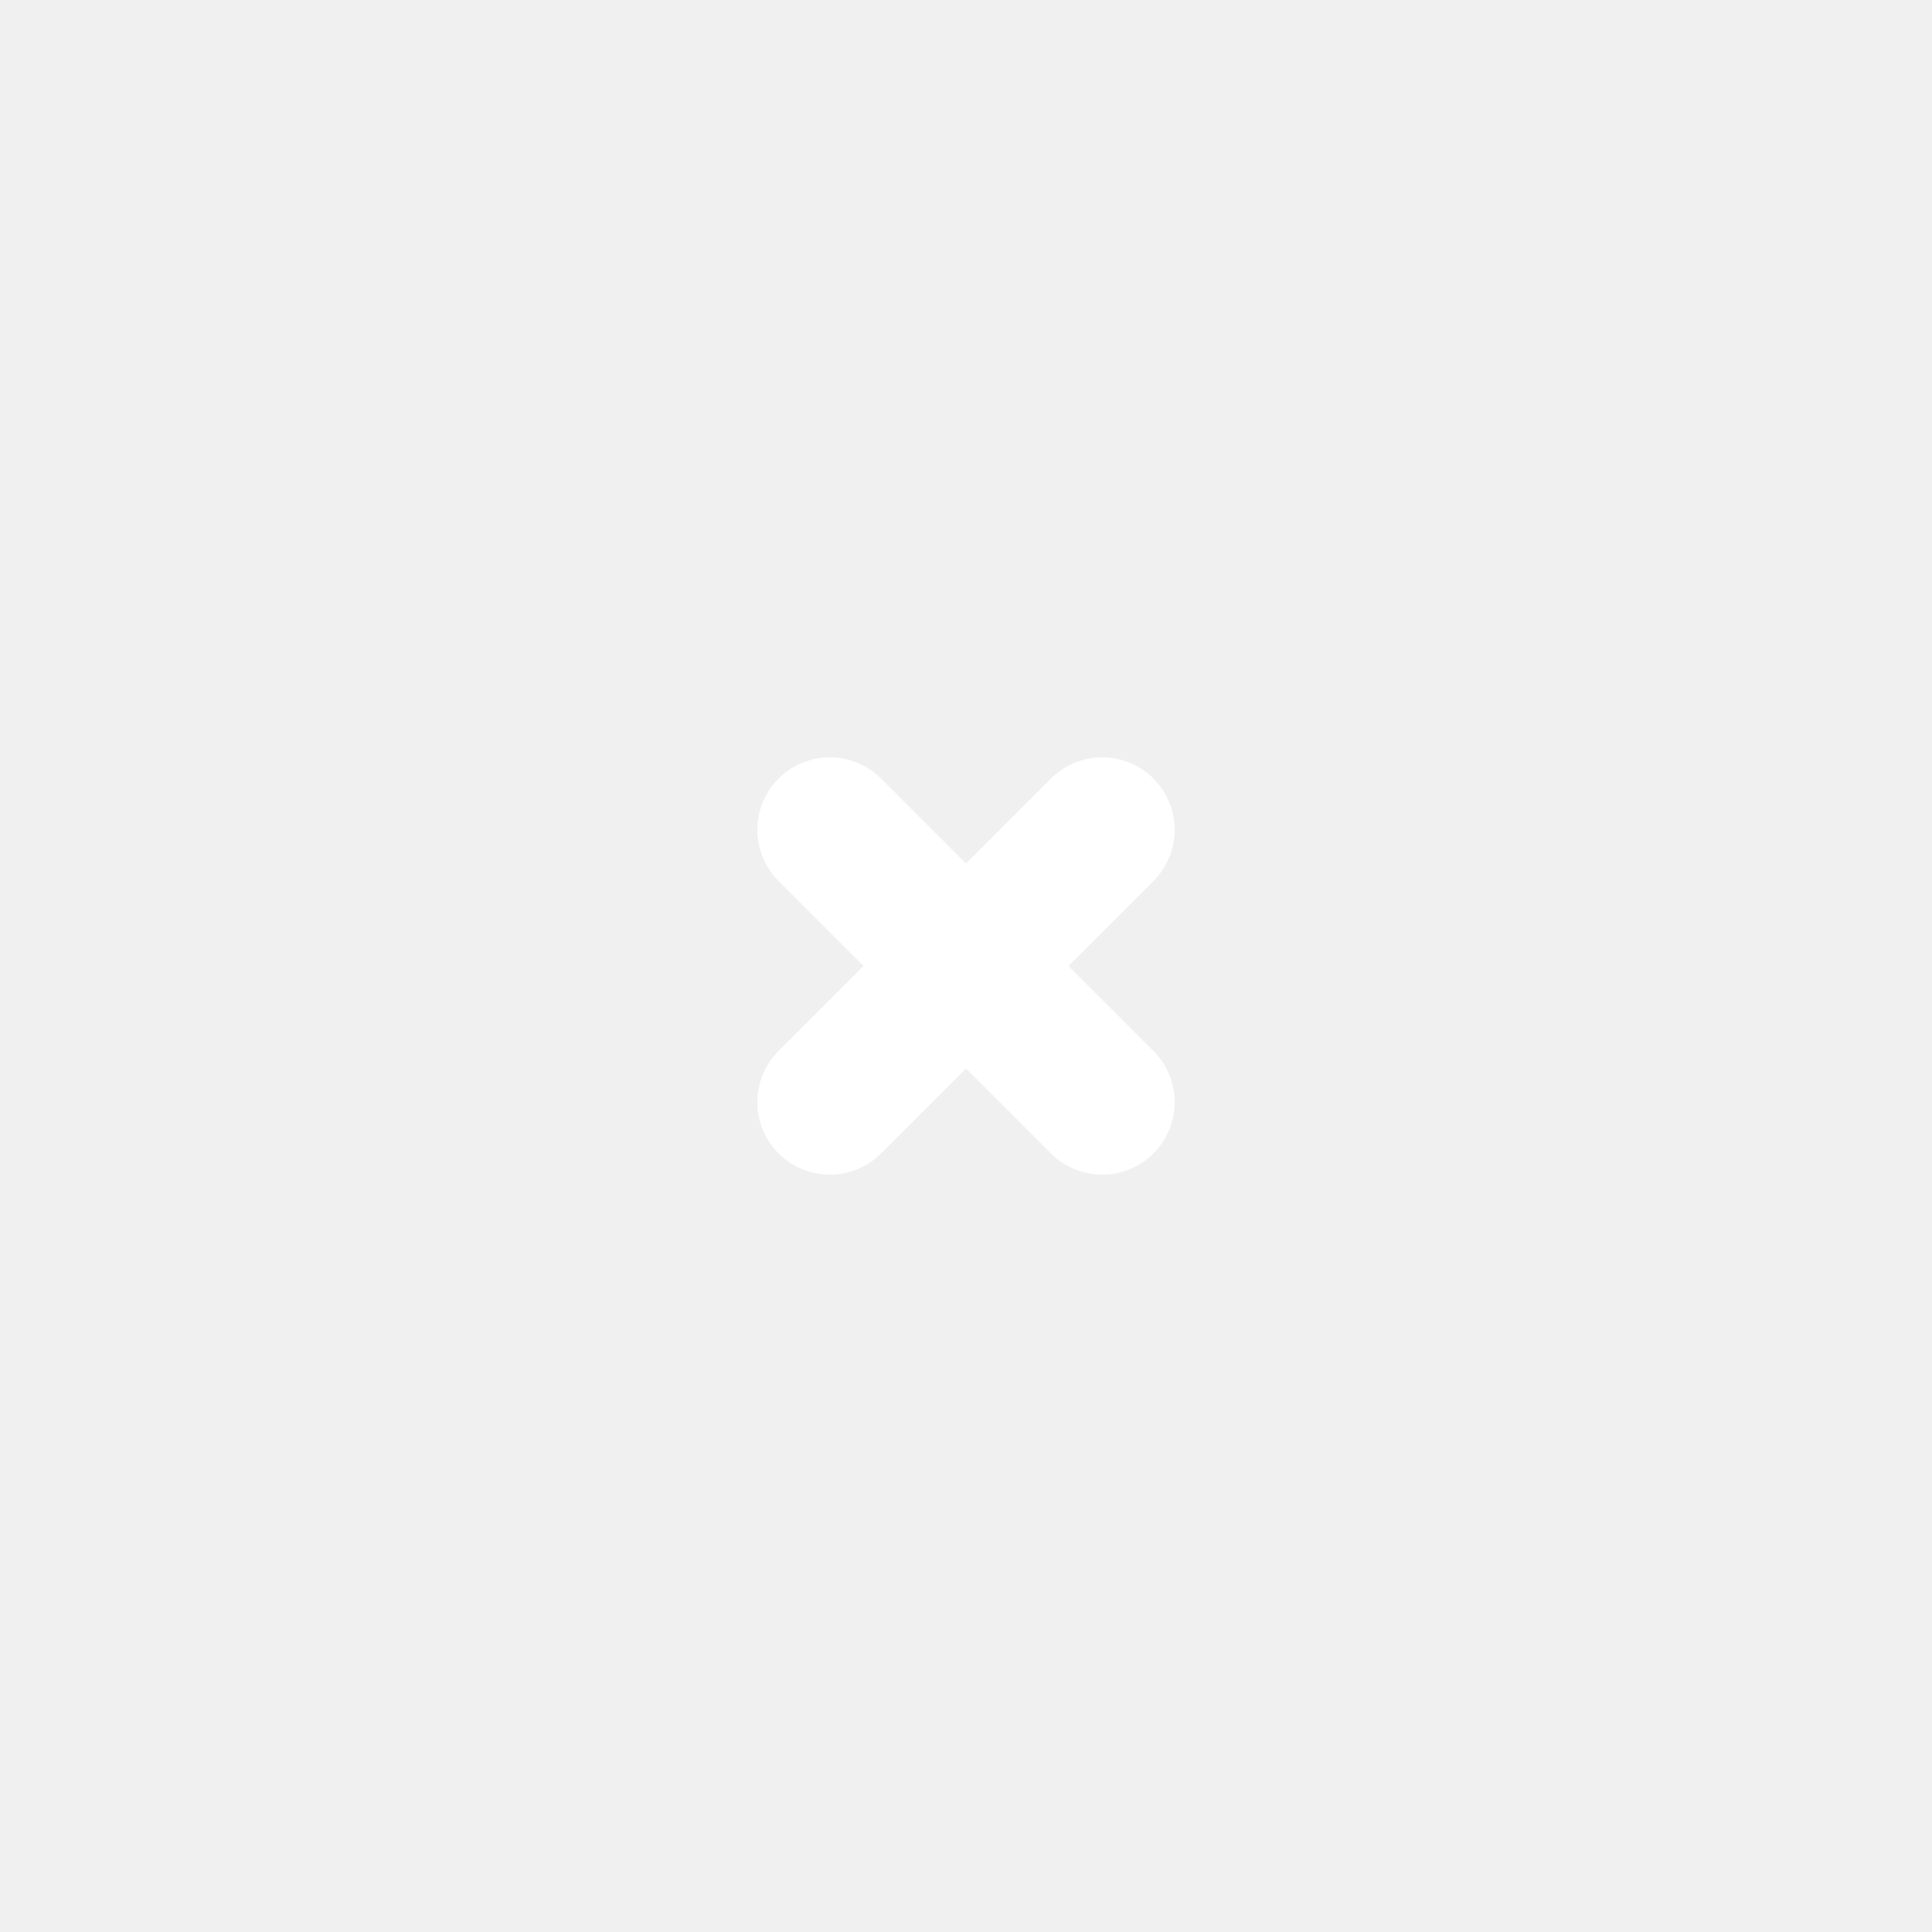
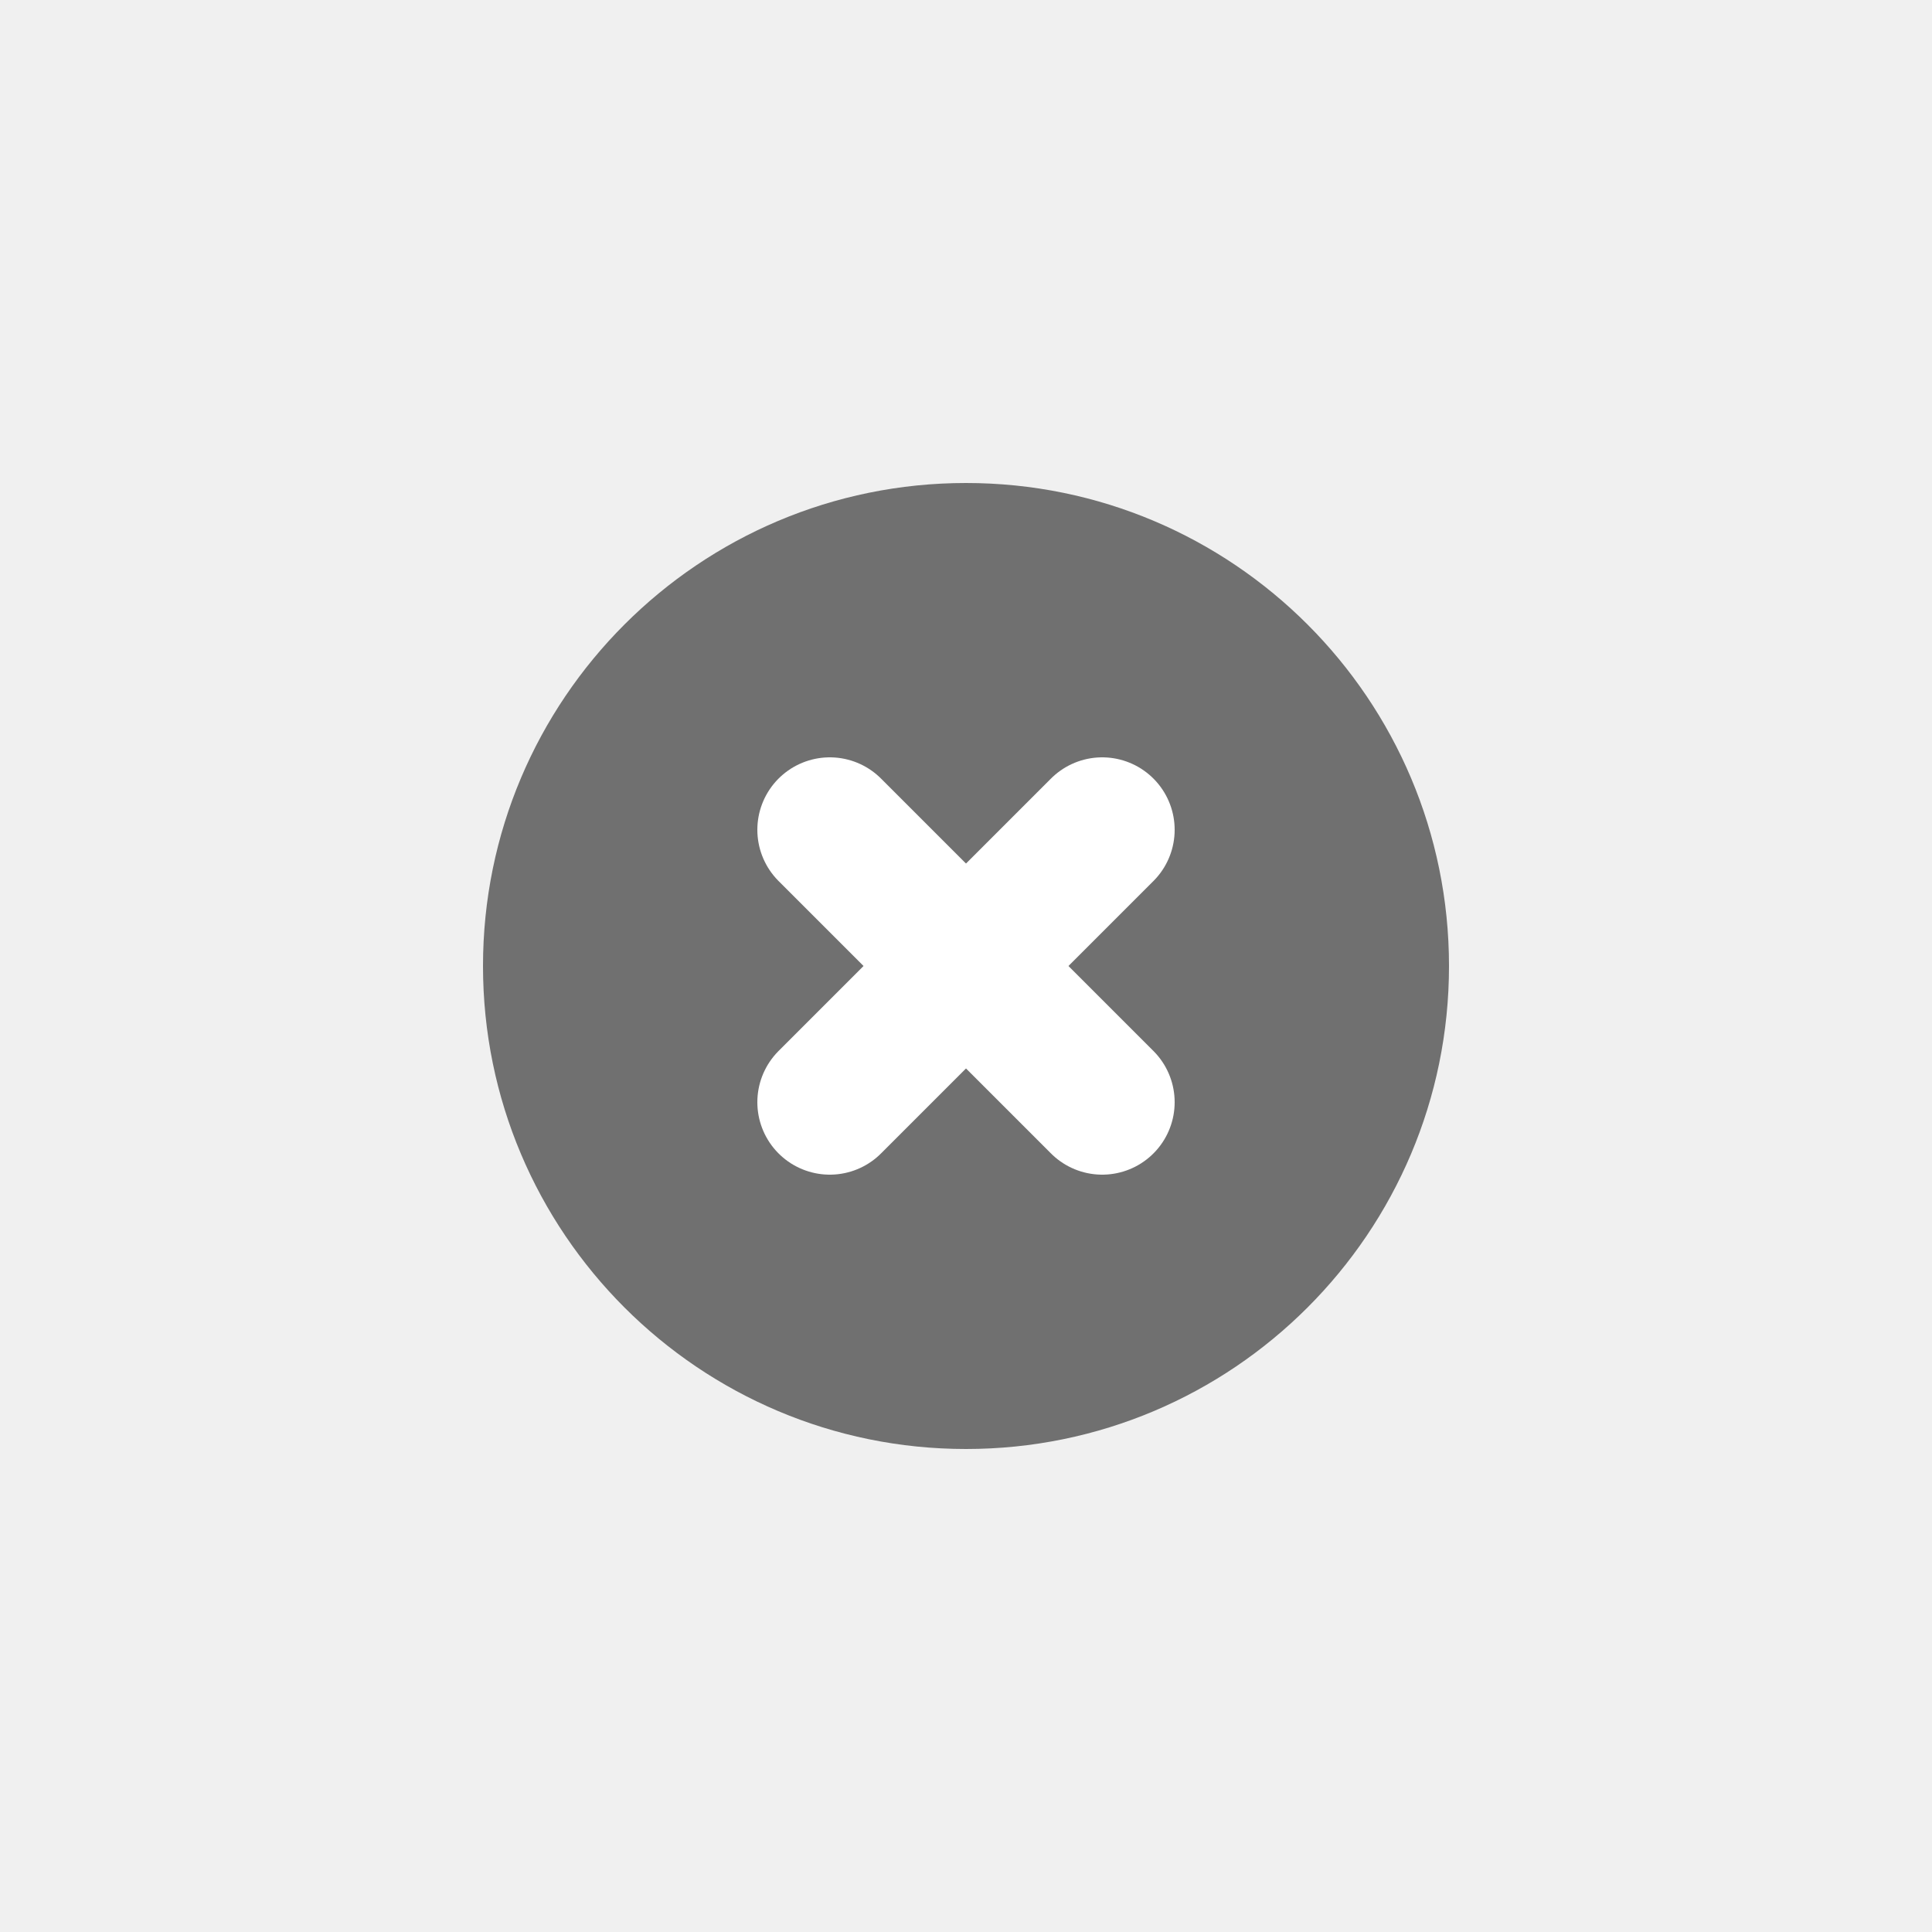
<svg xmlns="http://www.w3.org/2000/svg" width="current" height="current" viewBox="0 0 20 20" fill="none">
-   <path d="M10 15C12.761 15 15 12.761 15 10C15 7.239 12.761 5 10 5C7.239 5 5 7.239 5 10C5 12.761 7.239 15 10 15Z" fill="current" />
+   <path d="M10 15C12.761 15 15 12.761 15 10C15 7.239 12.761 5 10 5C7.239 5 5 7.239 5 10C5 12.761 7.239 15 10 15Z" fill="#707070" />
  <path d="M8.59 11.41L11.41 8.59" stroke="white" stroke-width="1.5" stroke-linecap="round" stroke-linejoin="round" />
  <path d="M8.59 8.59L11.41 11.41" stroke="white" stroke-width="1.5" stroke-linecap="round" stroke-linejoin="round" />
</svg>
